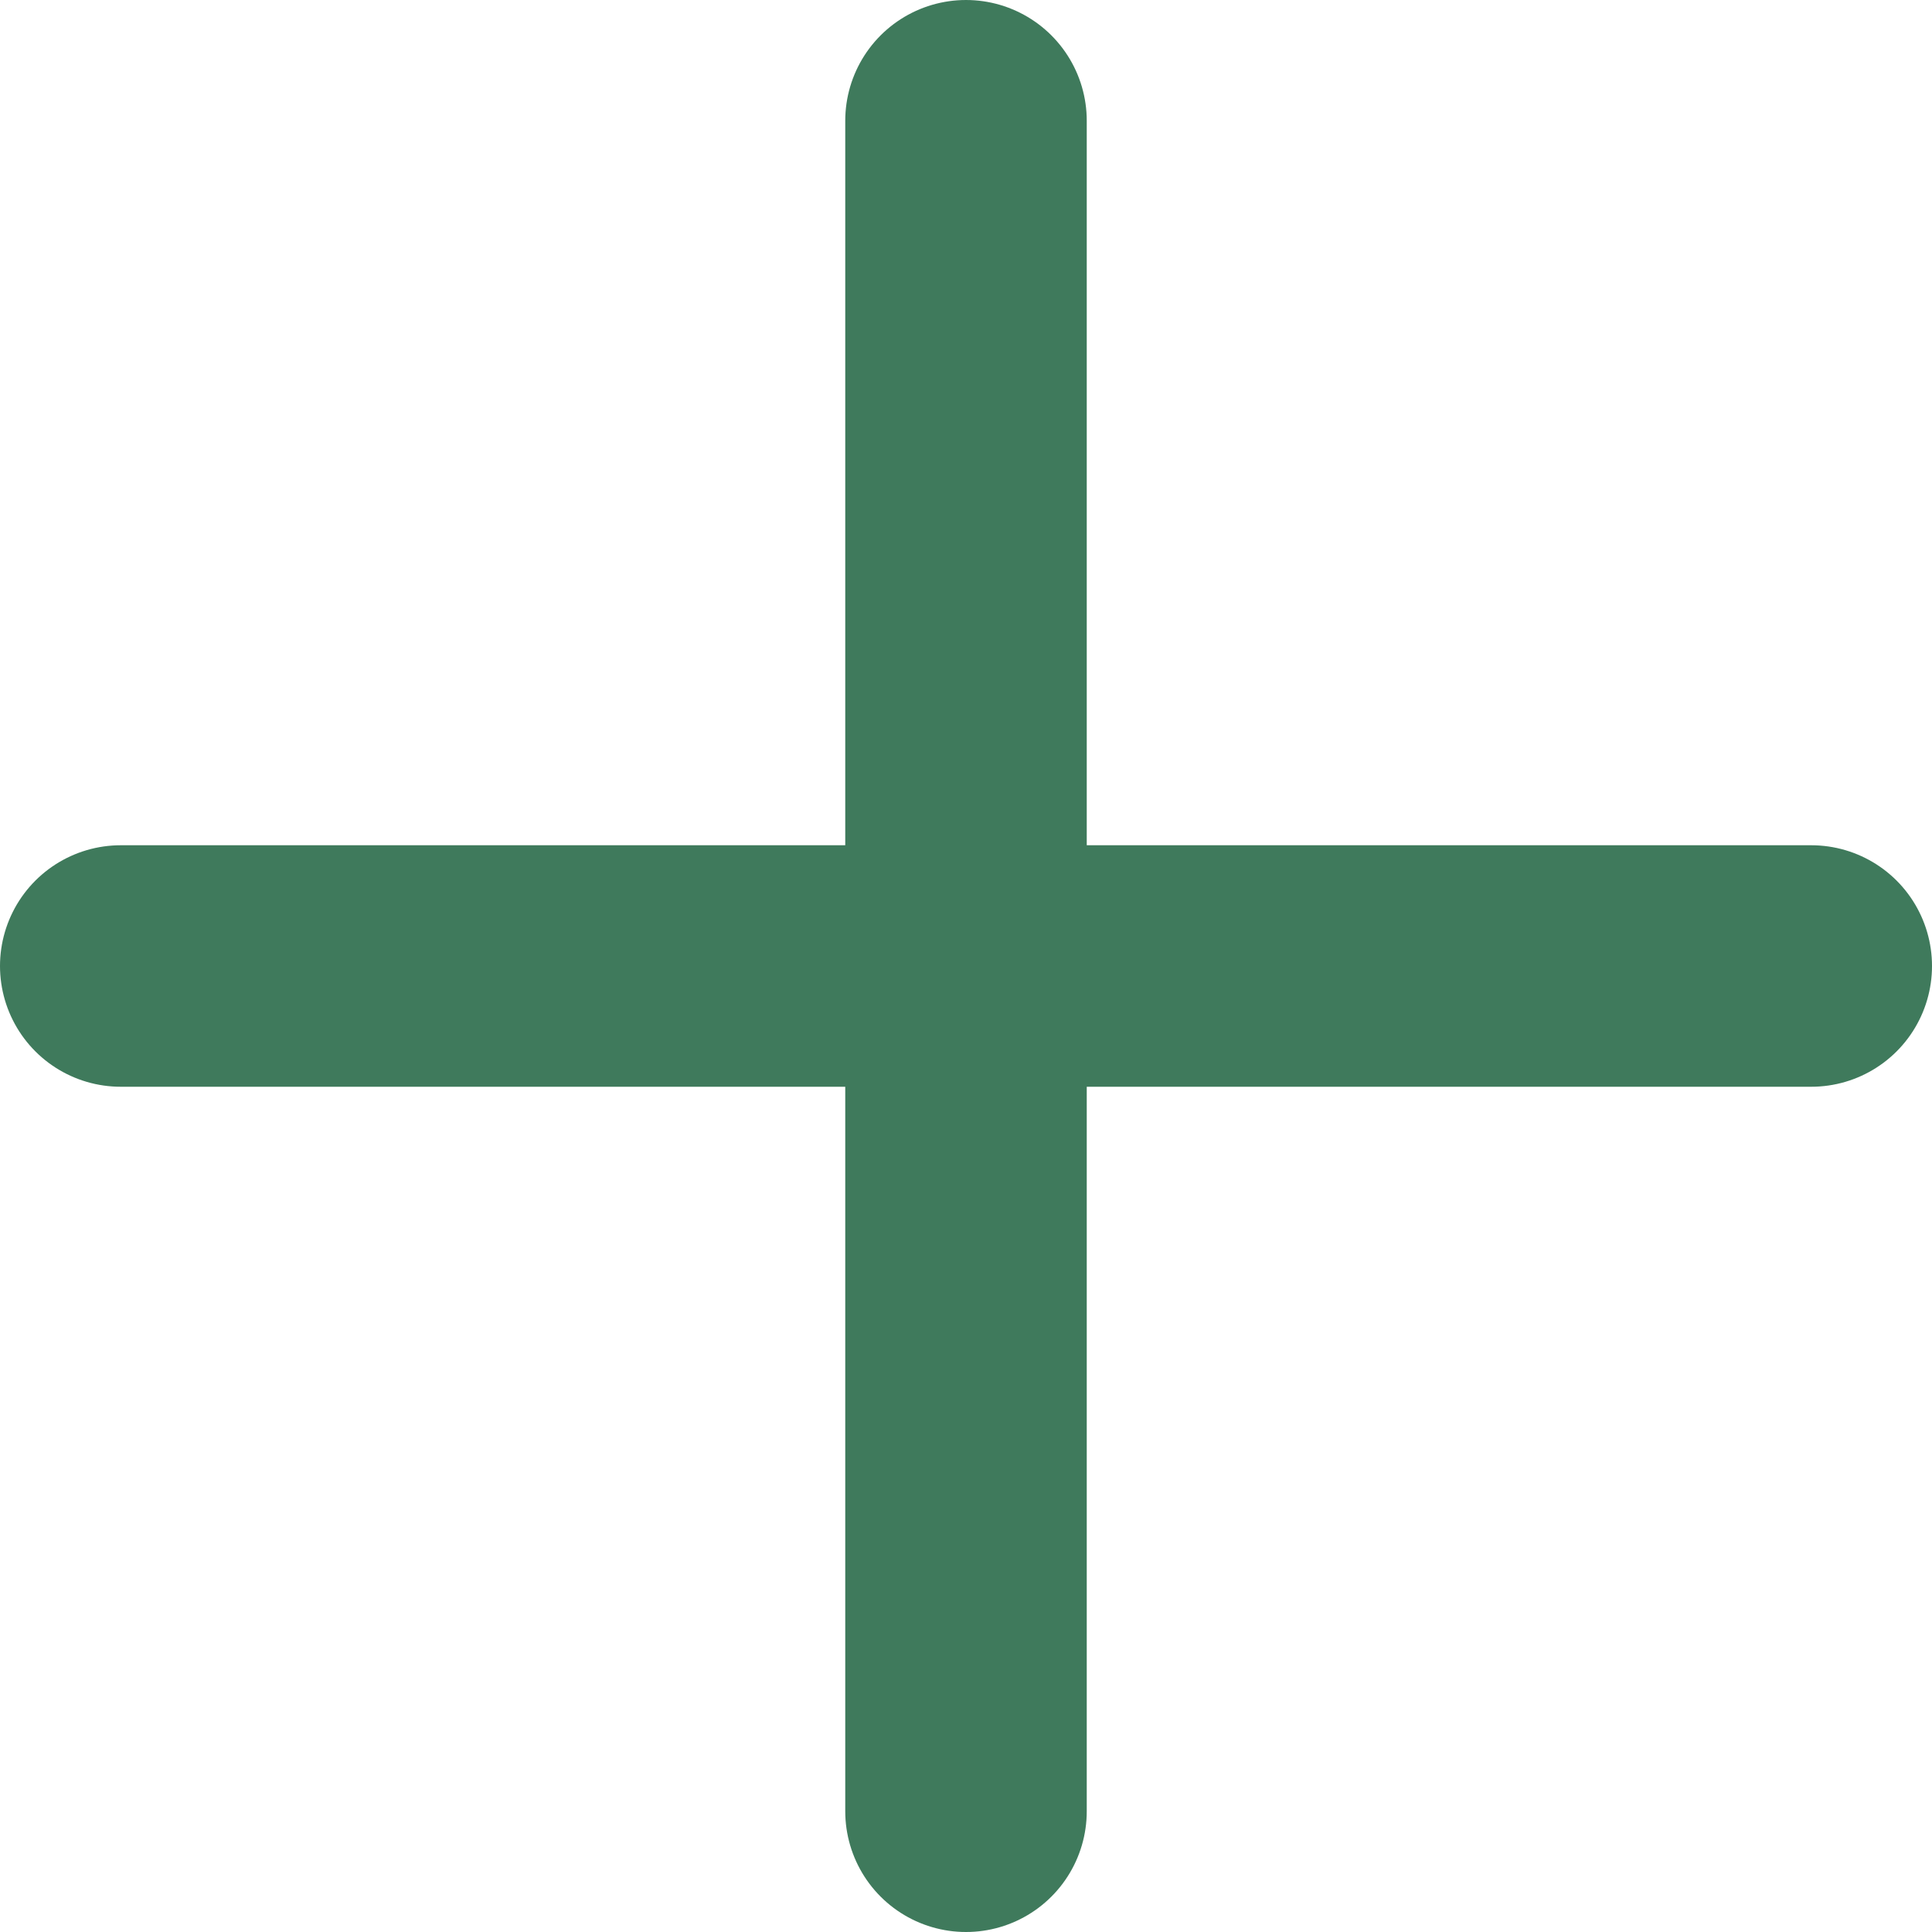
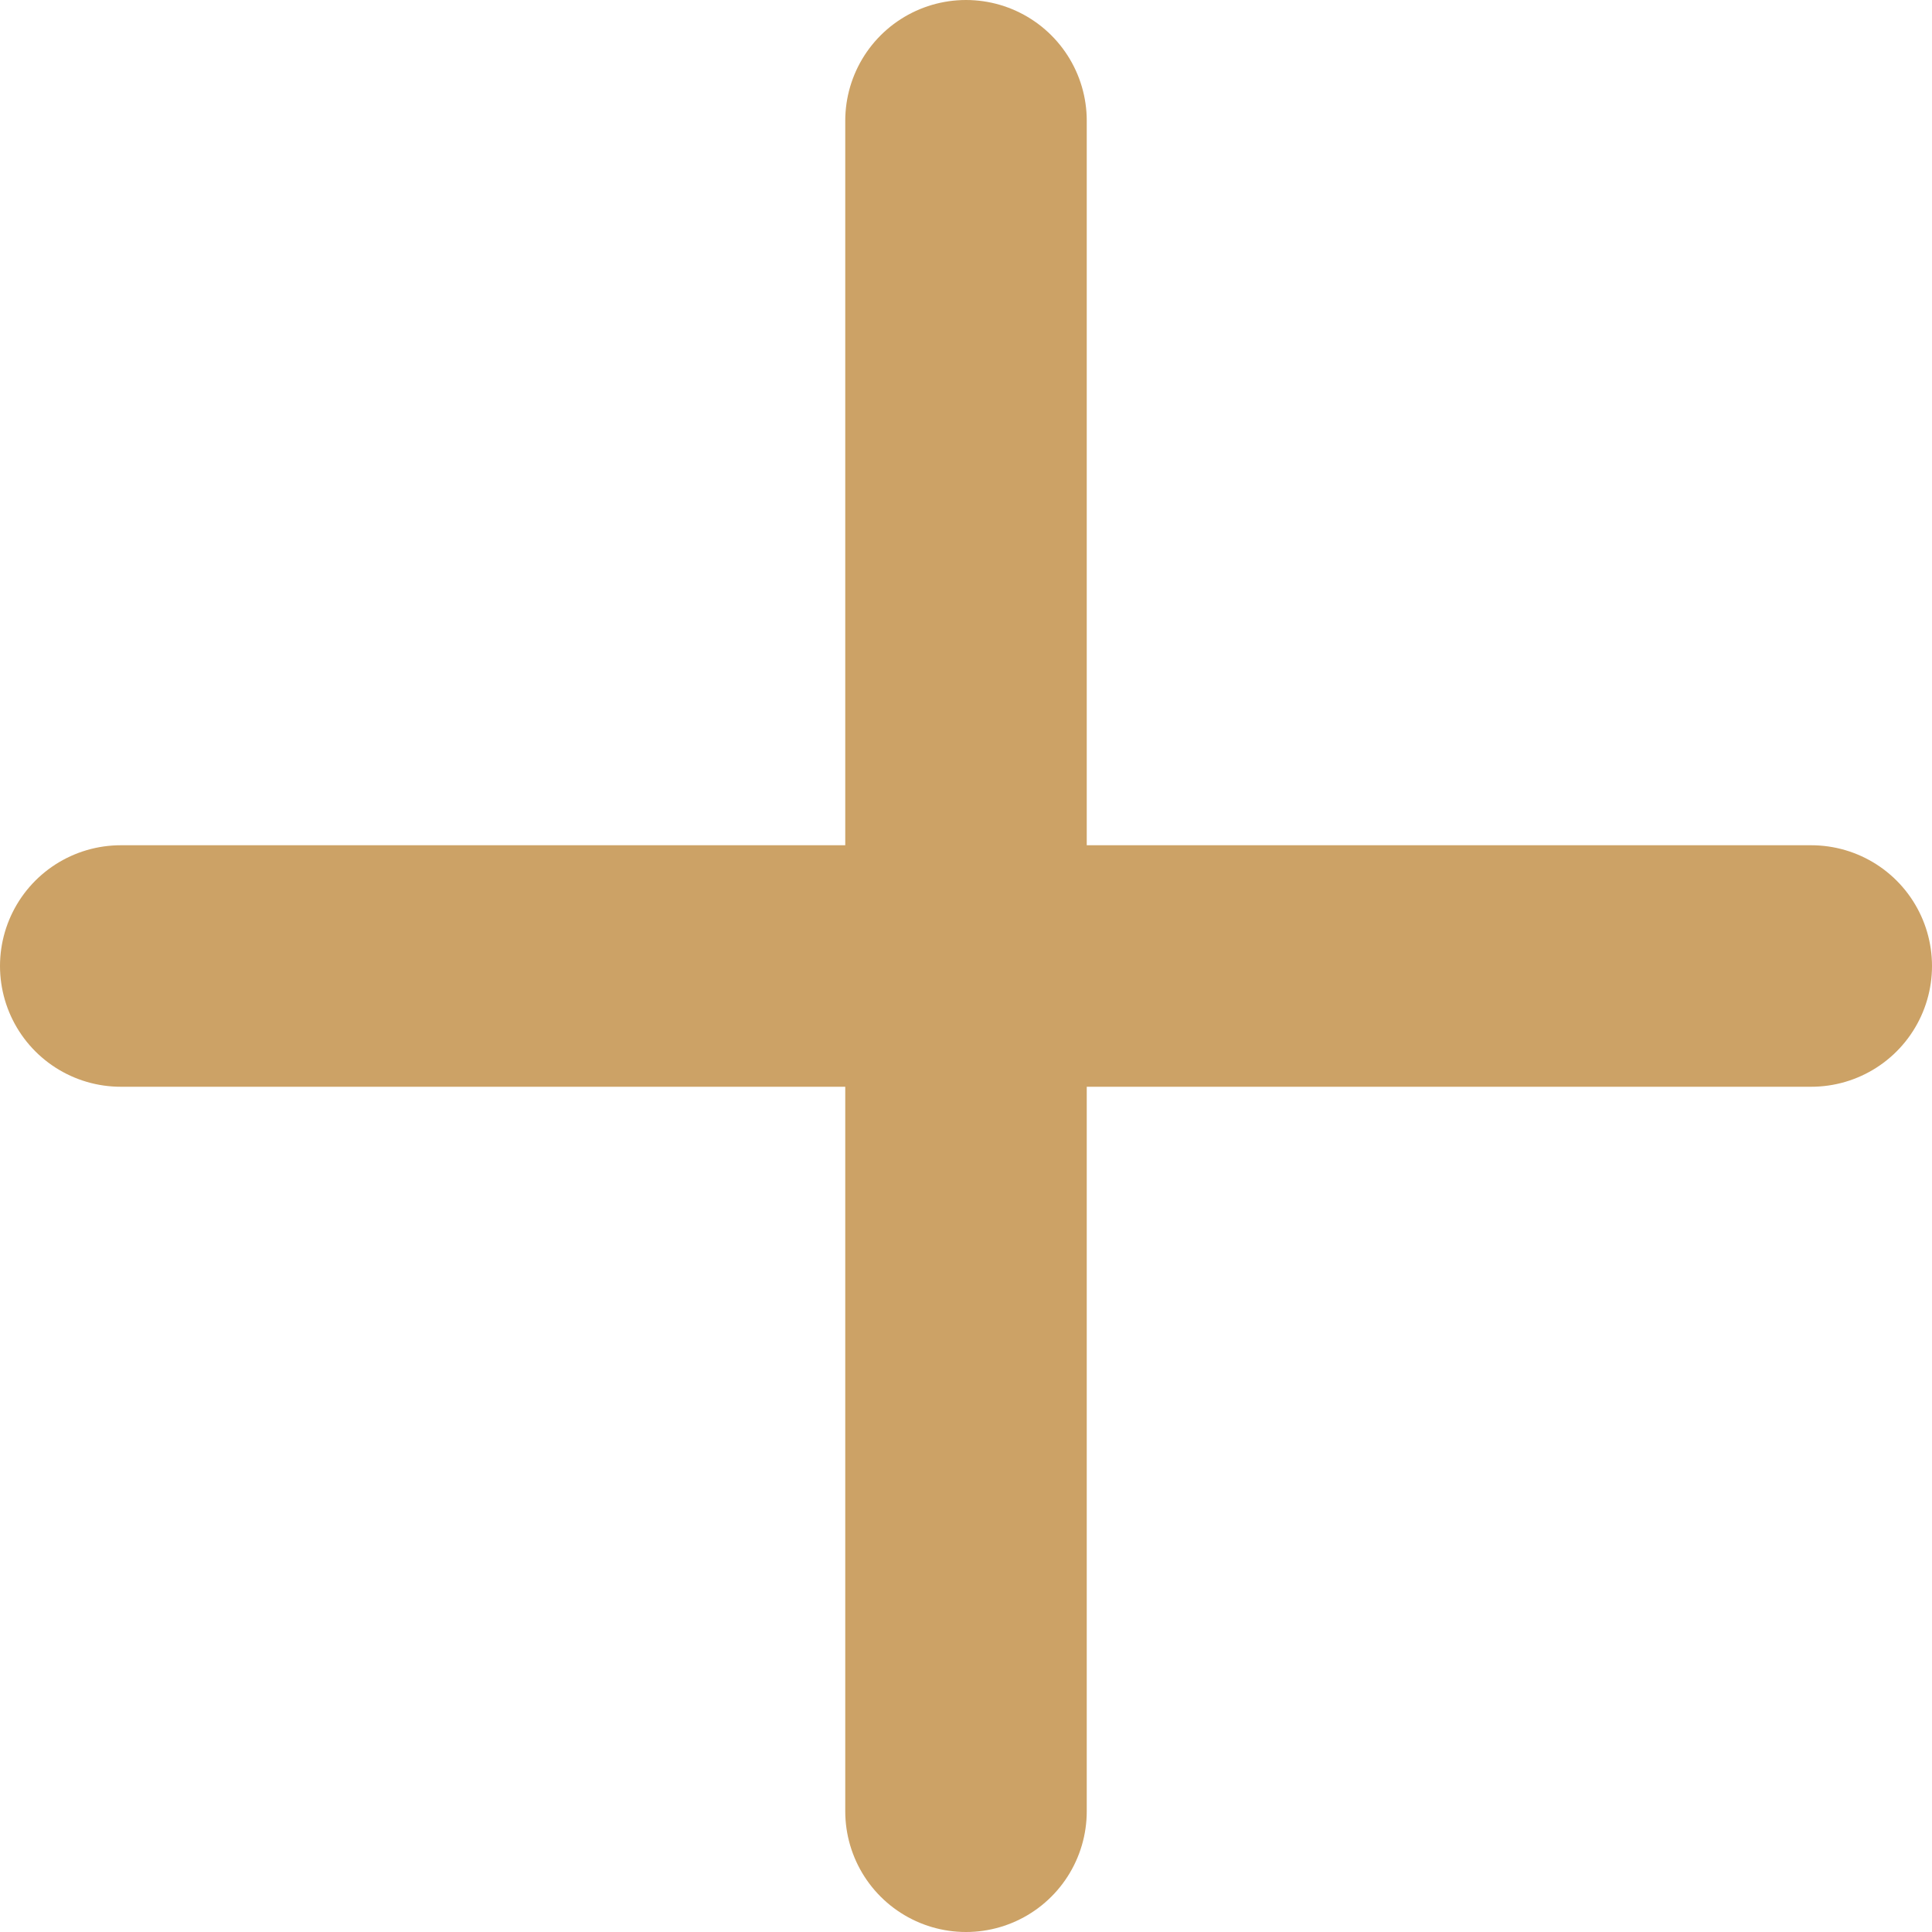
<svg xmlns="http://www.w3.org/2000/svg" width="16" height="16" viewBox="0 0 16 16" fill="none">
-   <path d="M8 1V15M1 8H15" stroke="#3F7A5C" stroke-width="2" stroke-linecap="round" stroke-linejoin="round" />
+   <path d="M8 1V15M1 8H15" stroke="#CCA266" stroke-width="2" stroke-linecap="round" stroke-linejoin="round" />
</svg>
